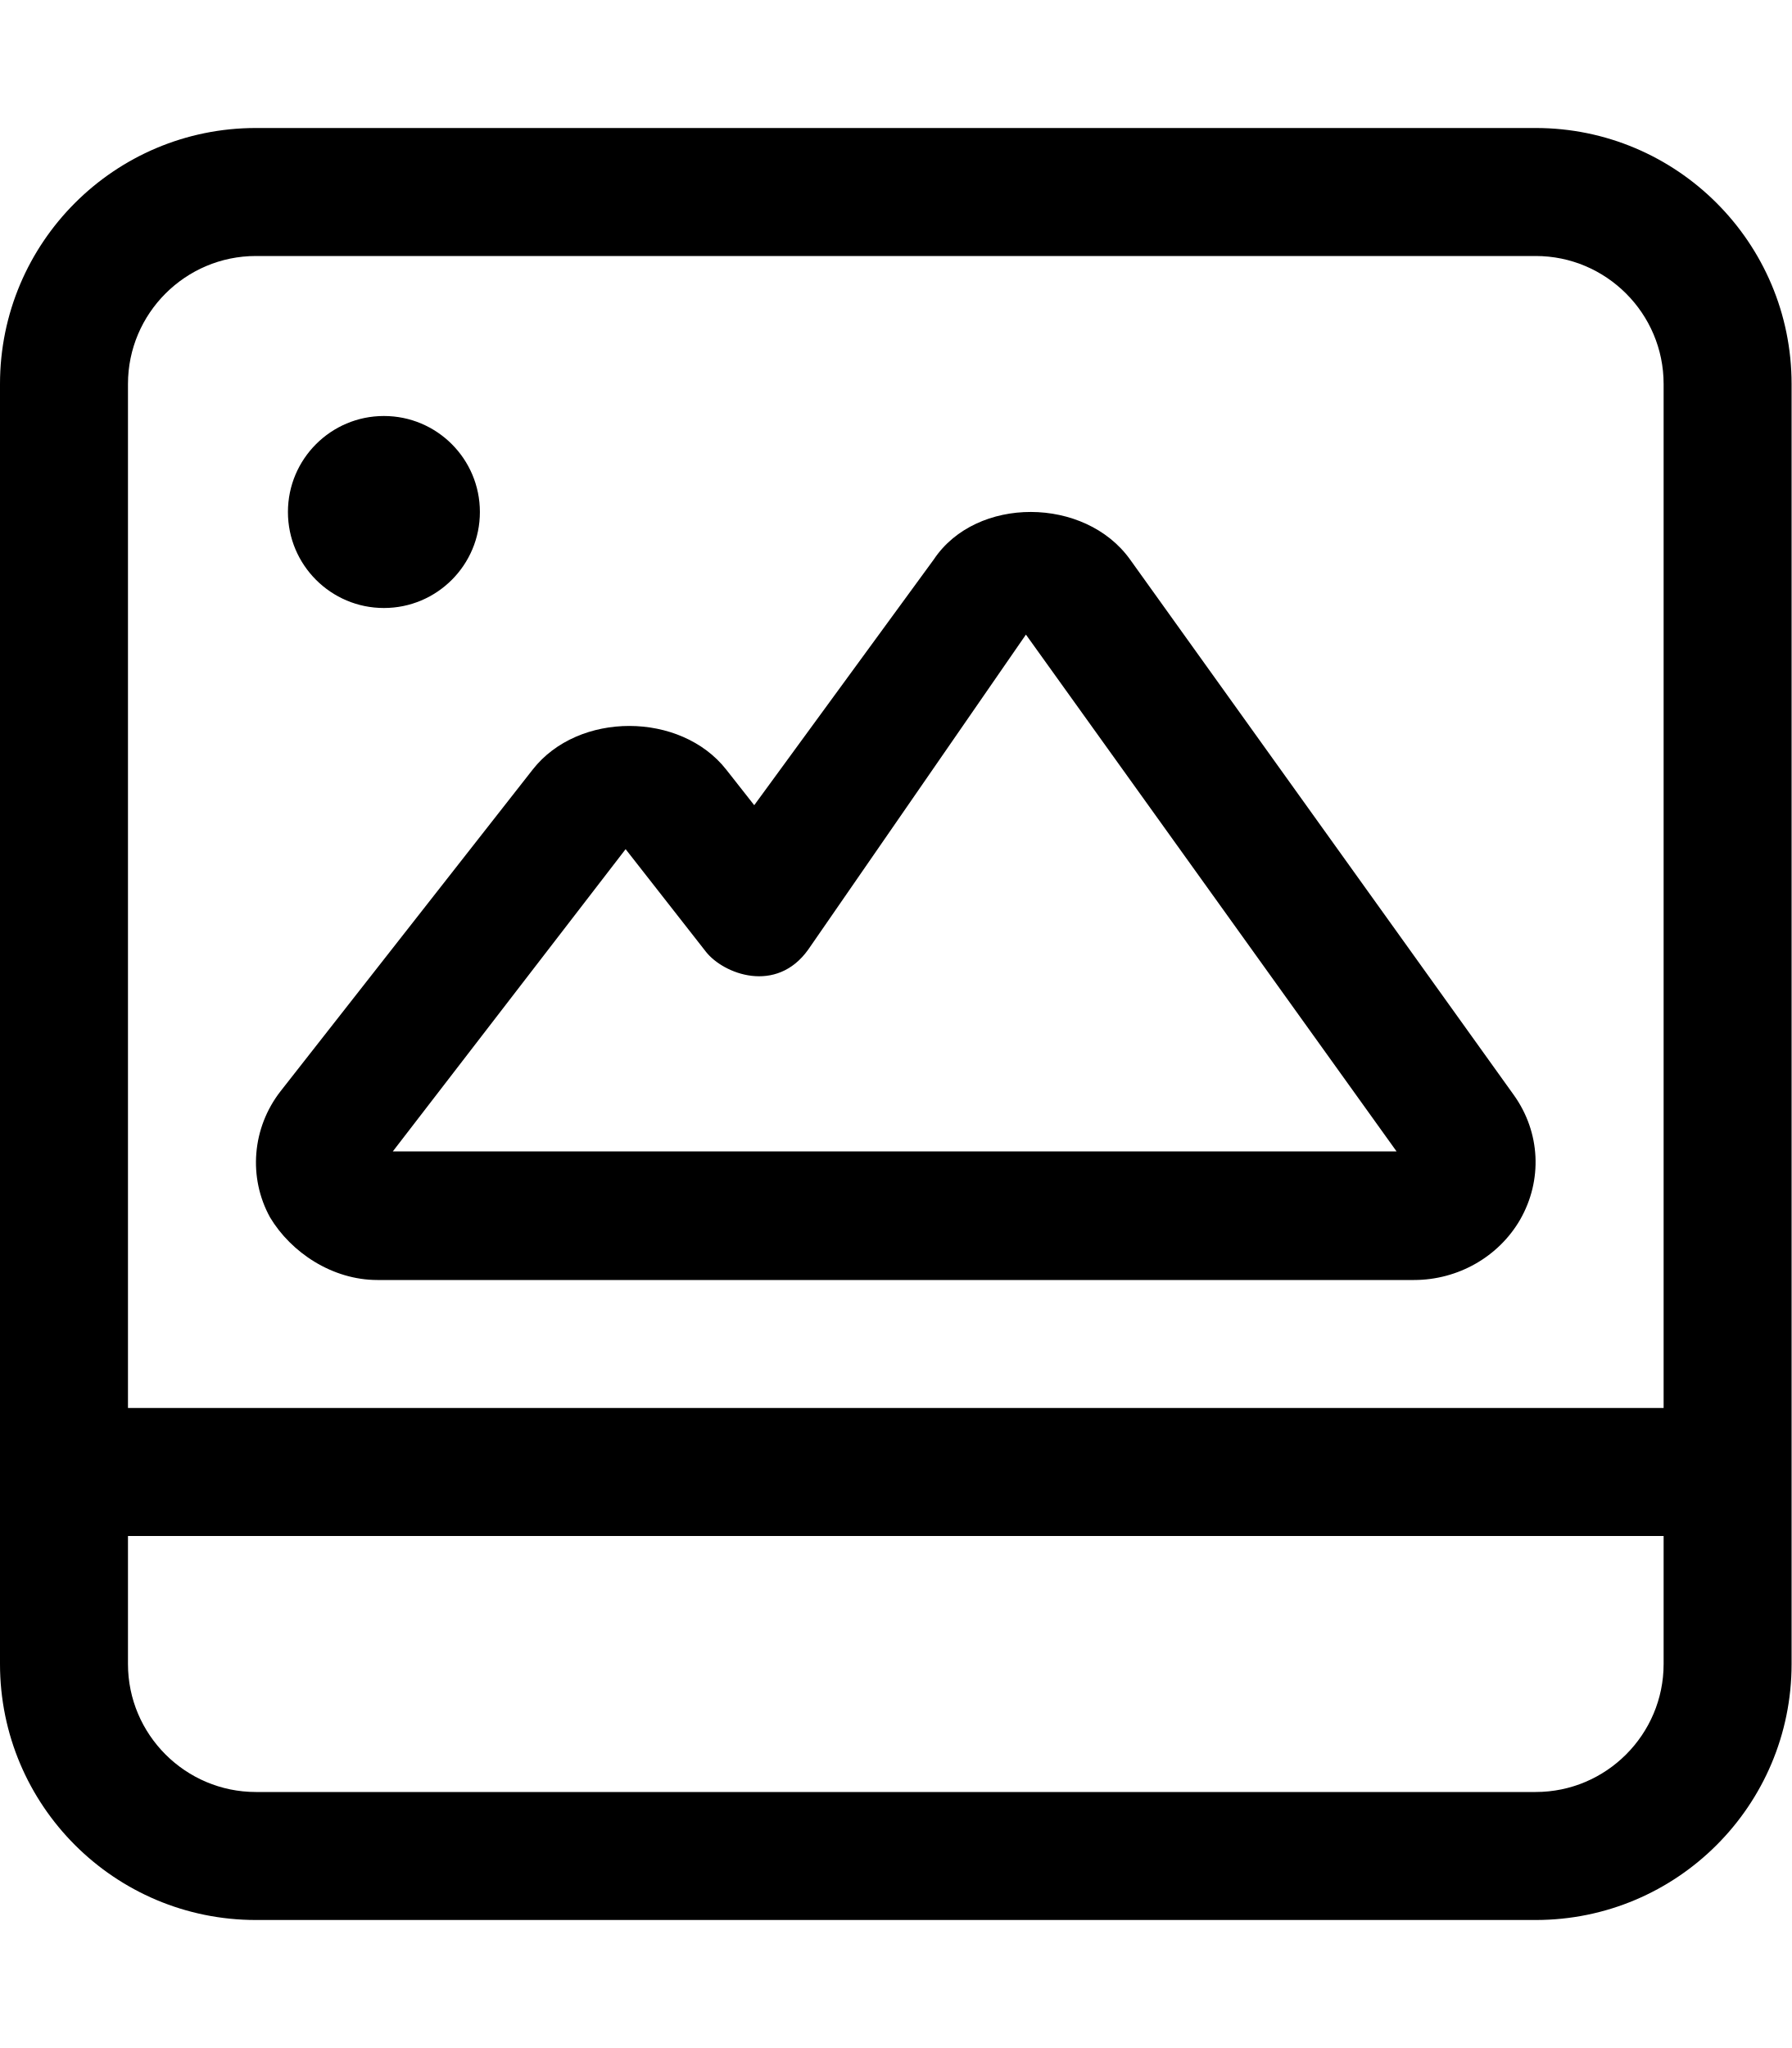
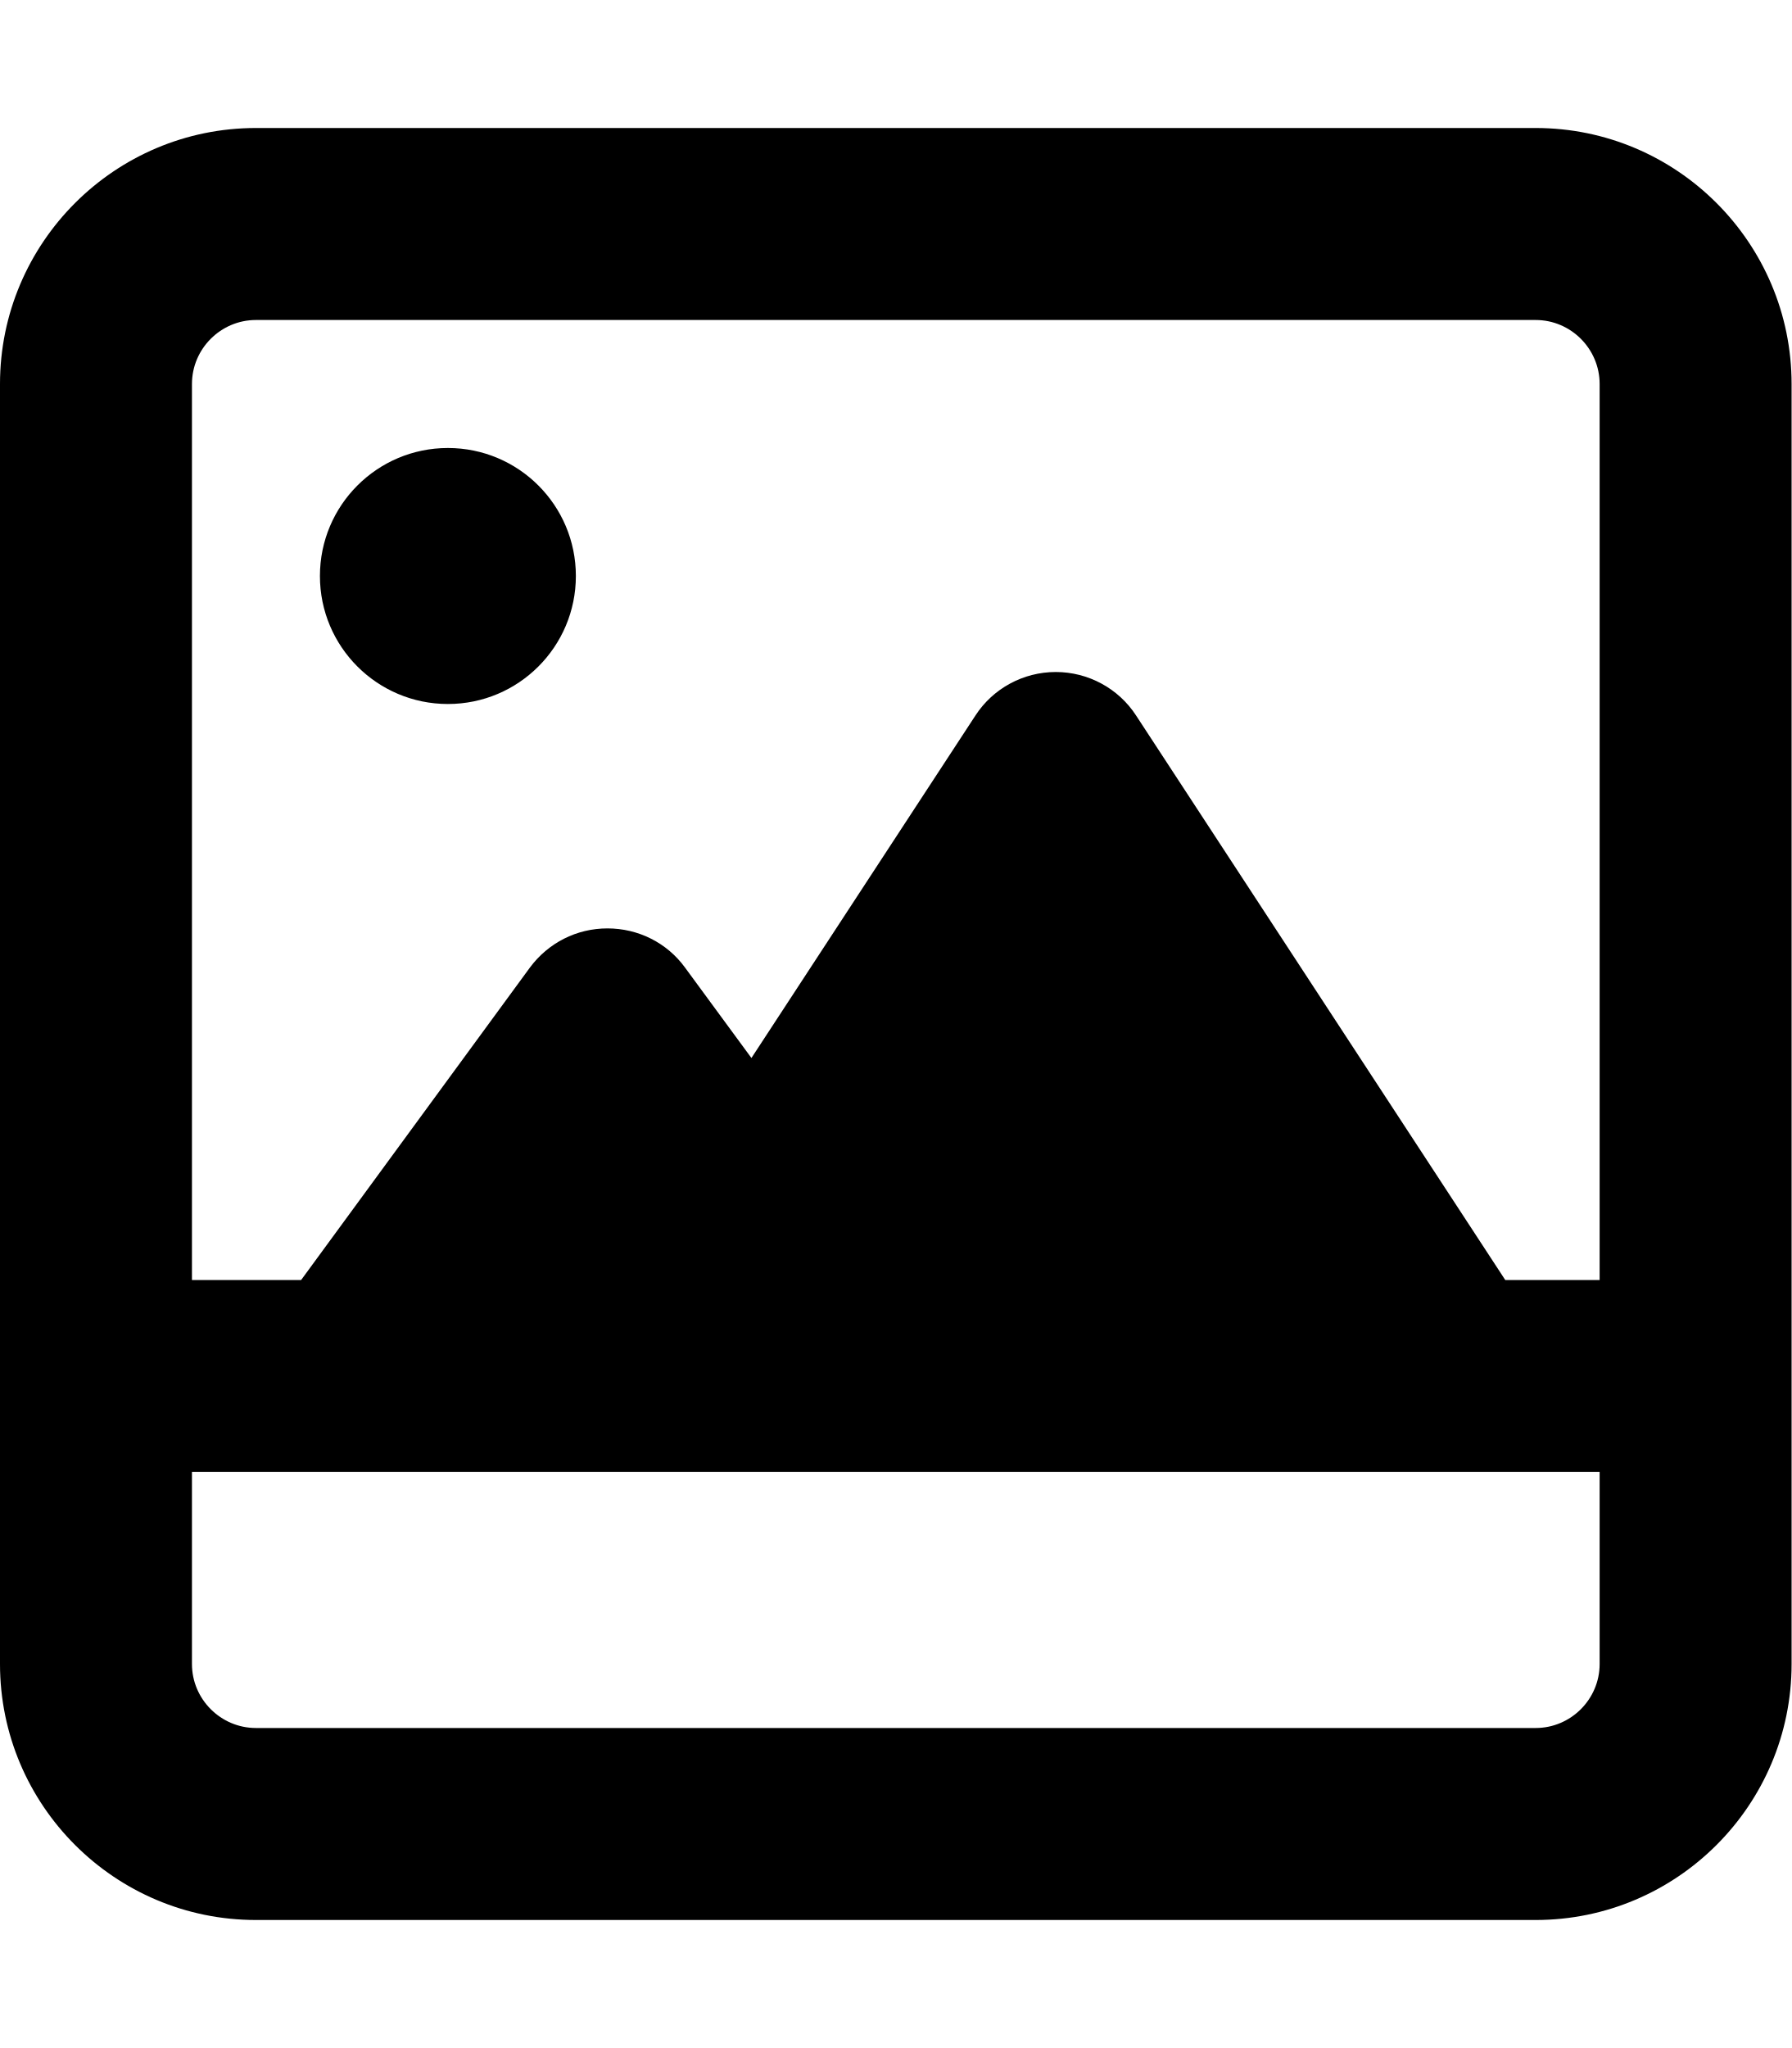
<svg xmlns="http://www.w3.org/2000/svg" viewBox="0 0 448 512">
-   <path d="M96 152c13.26 0 24-10.75 24-24s-10.74-24-24-24c-13.25 0-24 10.75-24 24S82.75 152 96 152zM282.6 139.9c-11.28-15.81-38.5-15.94-49.1-.031L188.6 201.3L181.6 192.4C170.2 177.9 144.6 177.8 133.2 192.4L70.16 272.8c-7.123 9.131-8.154 21.55-2.623 31.56C72.78 313.1 83.06 320 94.38 320h259.2c11 0 21.17-5.805 26.54-15.09c0-.031-.031 .031 0 0c5.656-9.883 5.078-21.84-1.578-31.15L282.6 139.9zM98.19 287.9l58.25-75.61l20.09 25.66C180.9 243.5 194.1 248.6 202.1 237.4l54.44-78.75l92.68 129.2H98.19zM384 32H64C28.65 32 0 60.65 0 96v320c0 35.35 28.65 64 64 64h320c35.35 0 64-28.65 64-64V96C448 60.65 419.3 32 384 32zM416 416c0 17.64-14.36 32-32 32H64c-17.64 0-32-14.36-32-32v-32h384V416zM416 352H32V96c0-17.64 14.36-32 32-32h320c17.64 0 32 14.36 32 32V352z" />
+   <path d="M400 368v48c0 8.8-7.2 16-16 16H64c-8.8 0-16-7.2-16-16V368H400zM75.3 320H48V96c0-8.8 7.2-16 16-16H384c8.8 0 16 7.2 16 16V320H376.4L284.1 178.9c-4.4-6.8-12-10.9-20.1-10.9s-15.7 4.1-20.1 10.9l-56 85.6-16.6-22.6c-4.5-6.2-11.7-9.8-19.4-9.8s-14.8 3.6-19.4 9.8L75.3 320zM448 320V96c0-35.3-28.7-64-64-64H64C28.7 32 0 60.7 0 96V320v24 24 48c0 35.3 28.7 64 64 64H384c35.3 0 64-28.7 64-64V368 344 320zM144 144a32 32 0 1 0 -64 0 32 32 0 1 0 64 0z" />
</svg>
